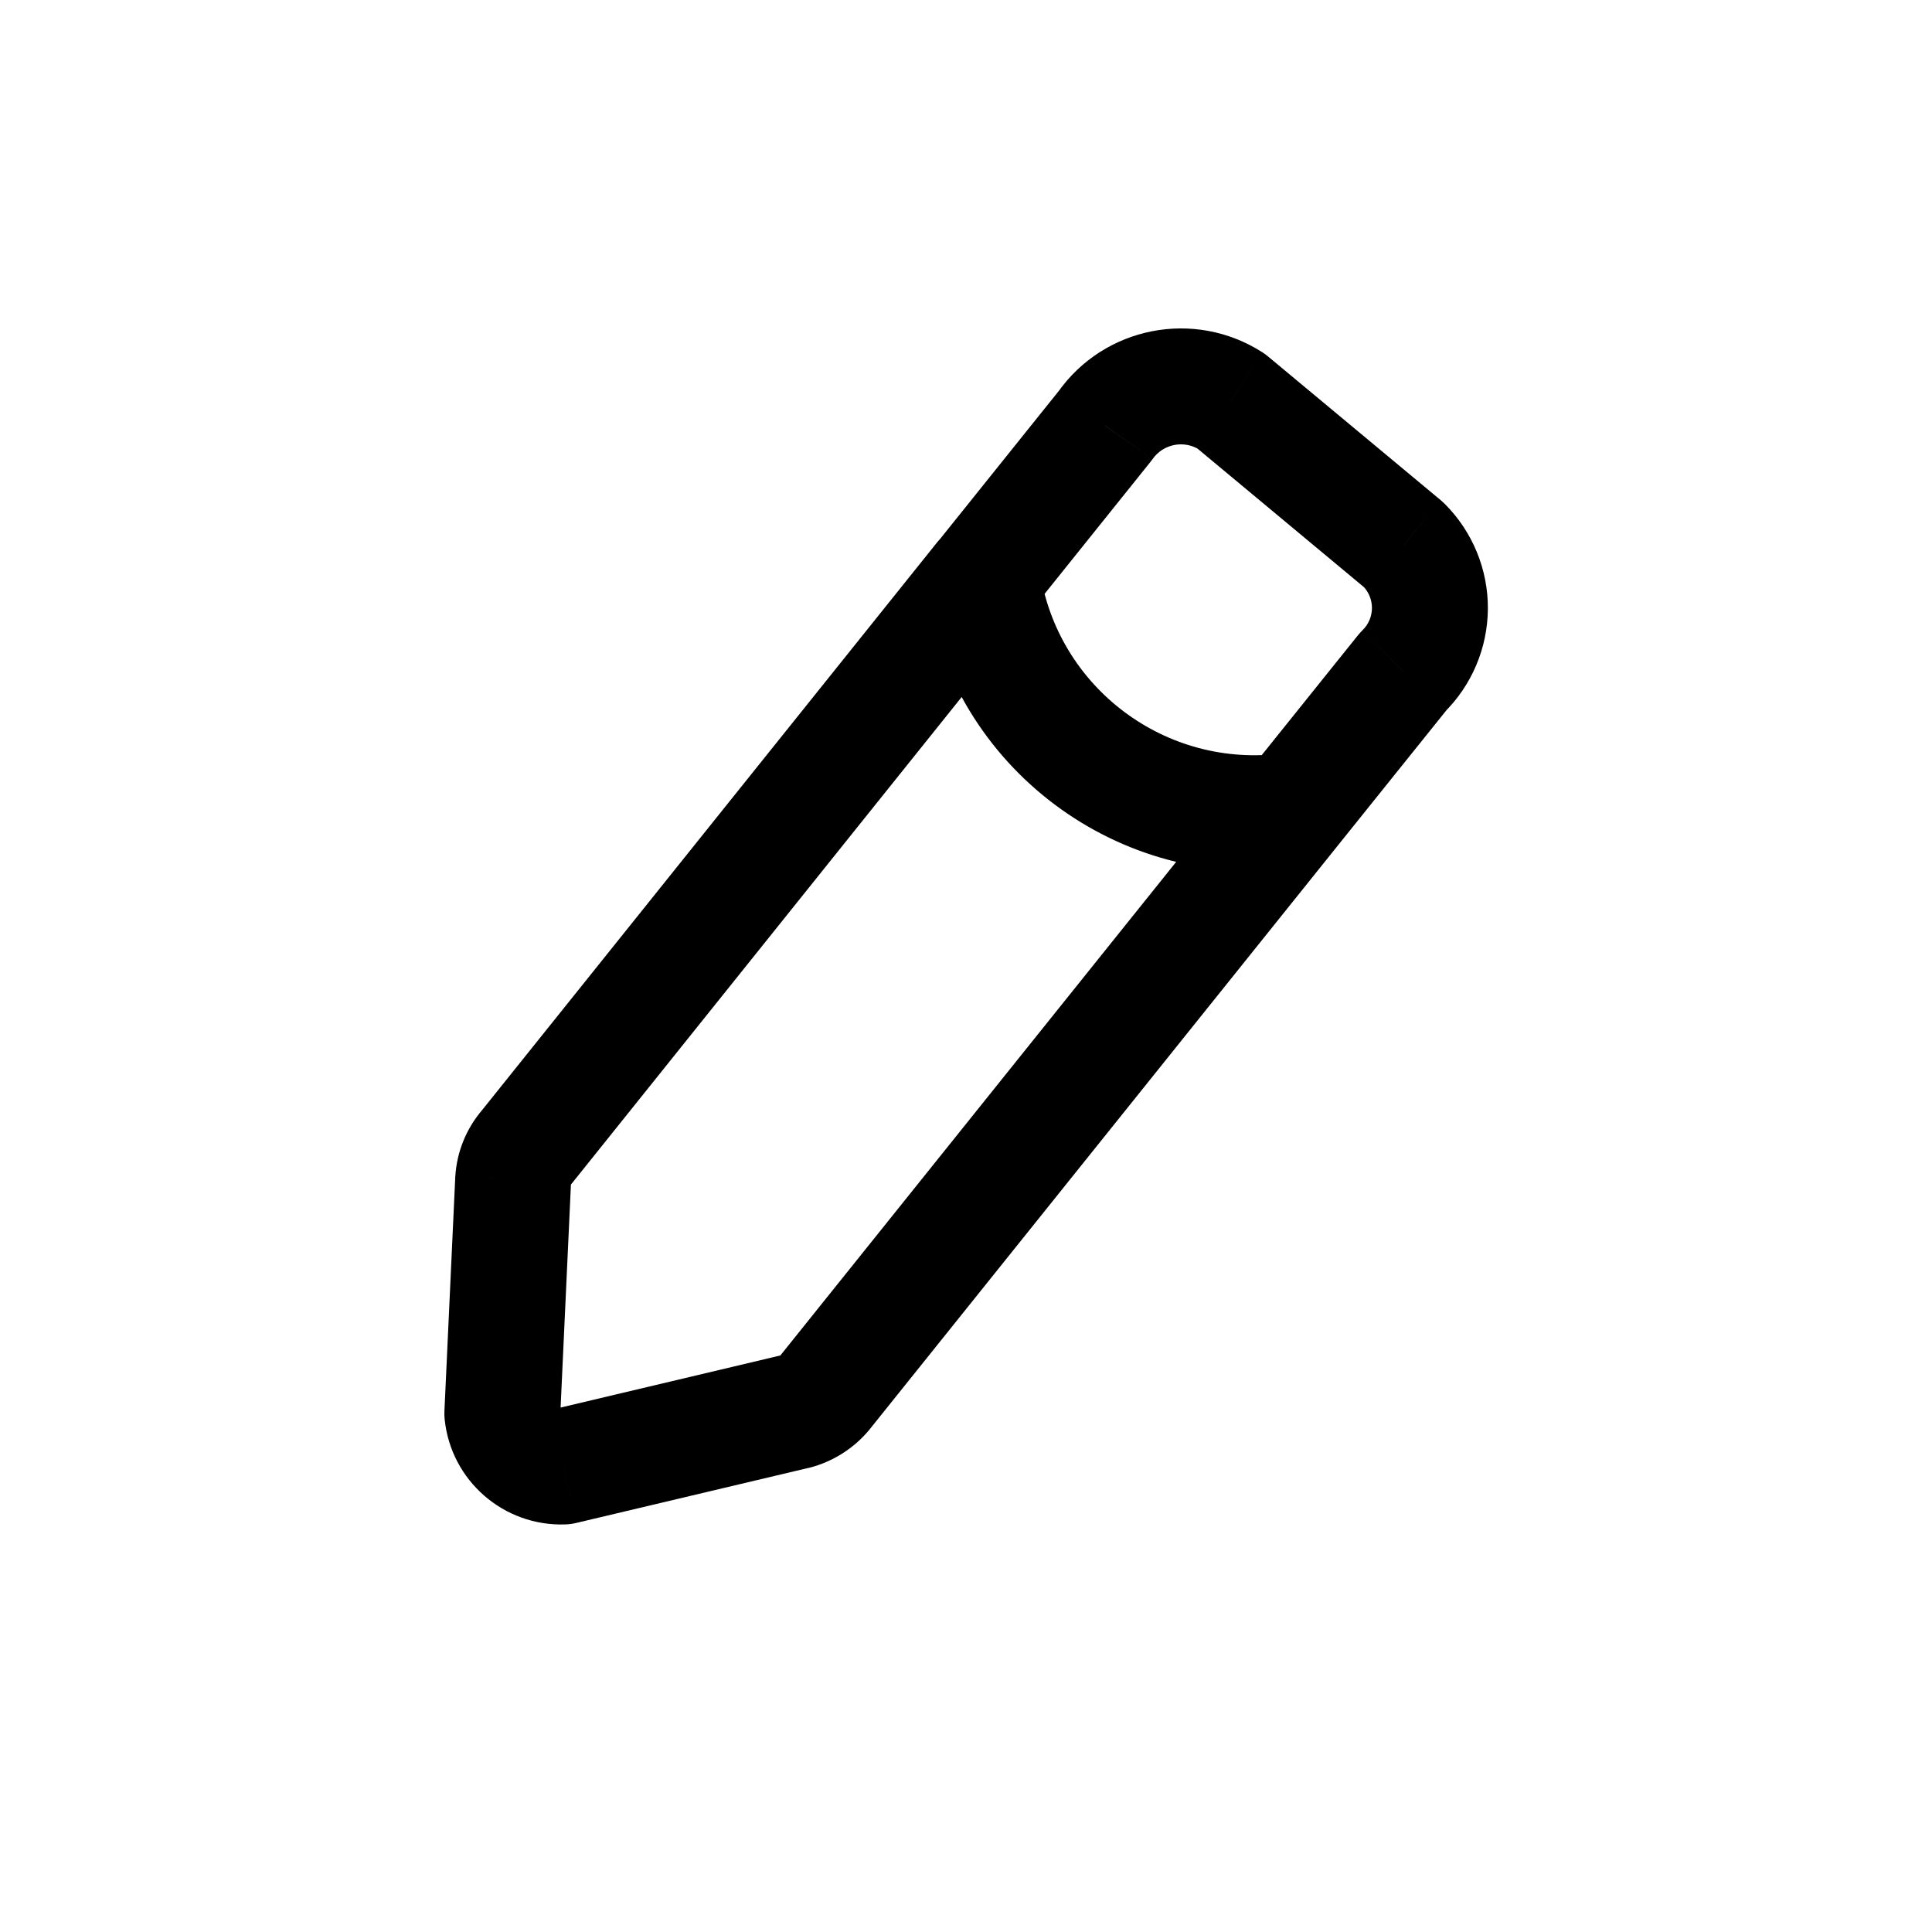
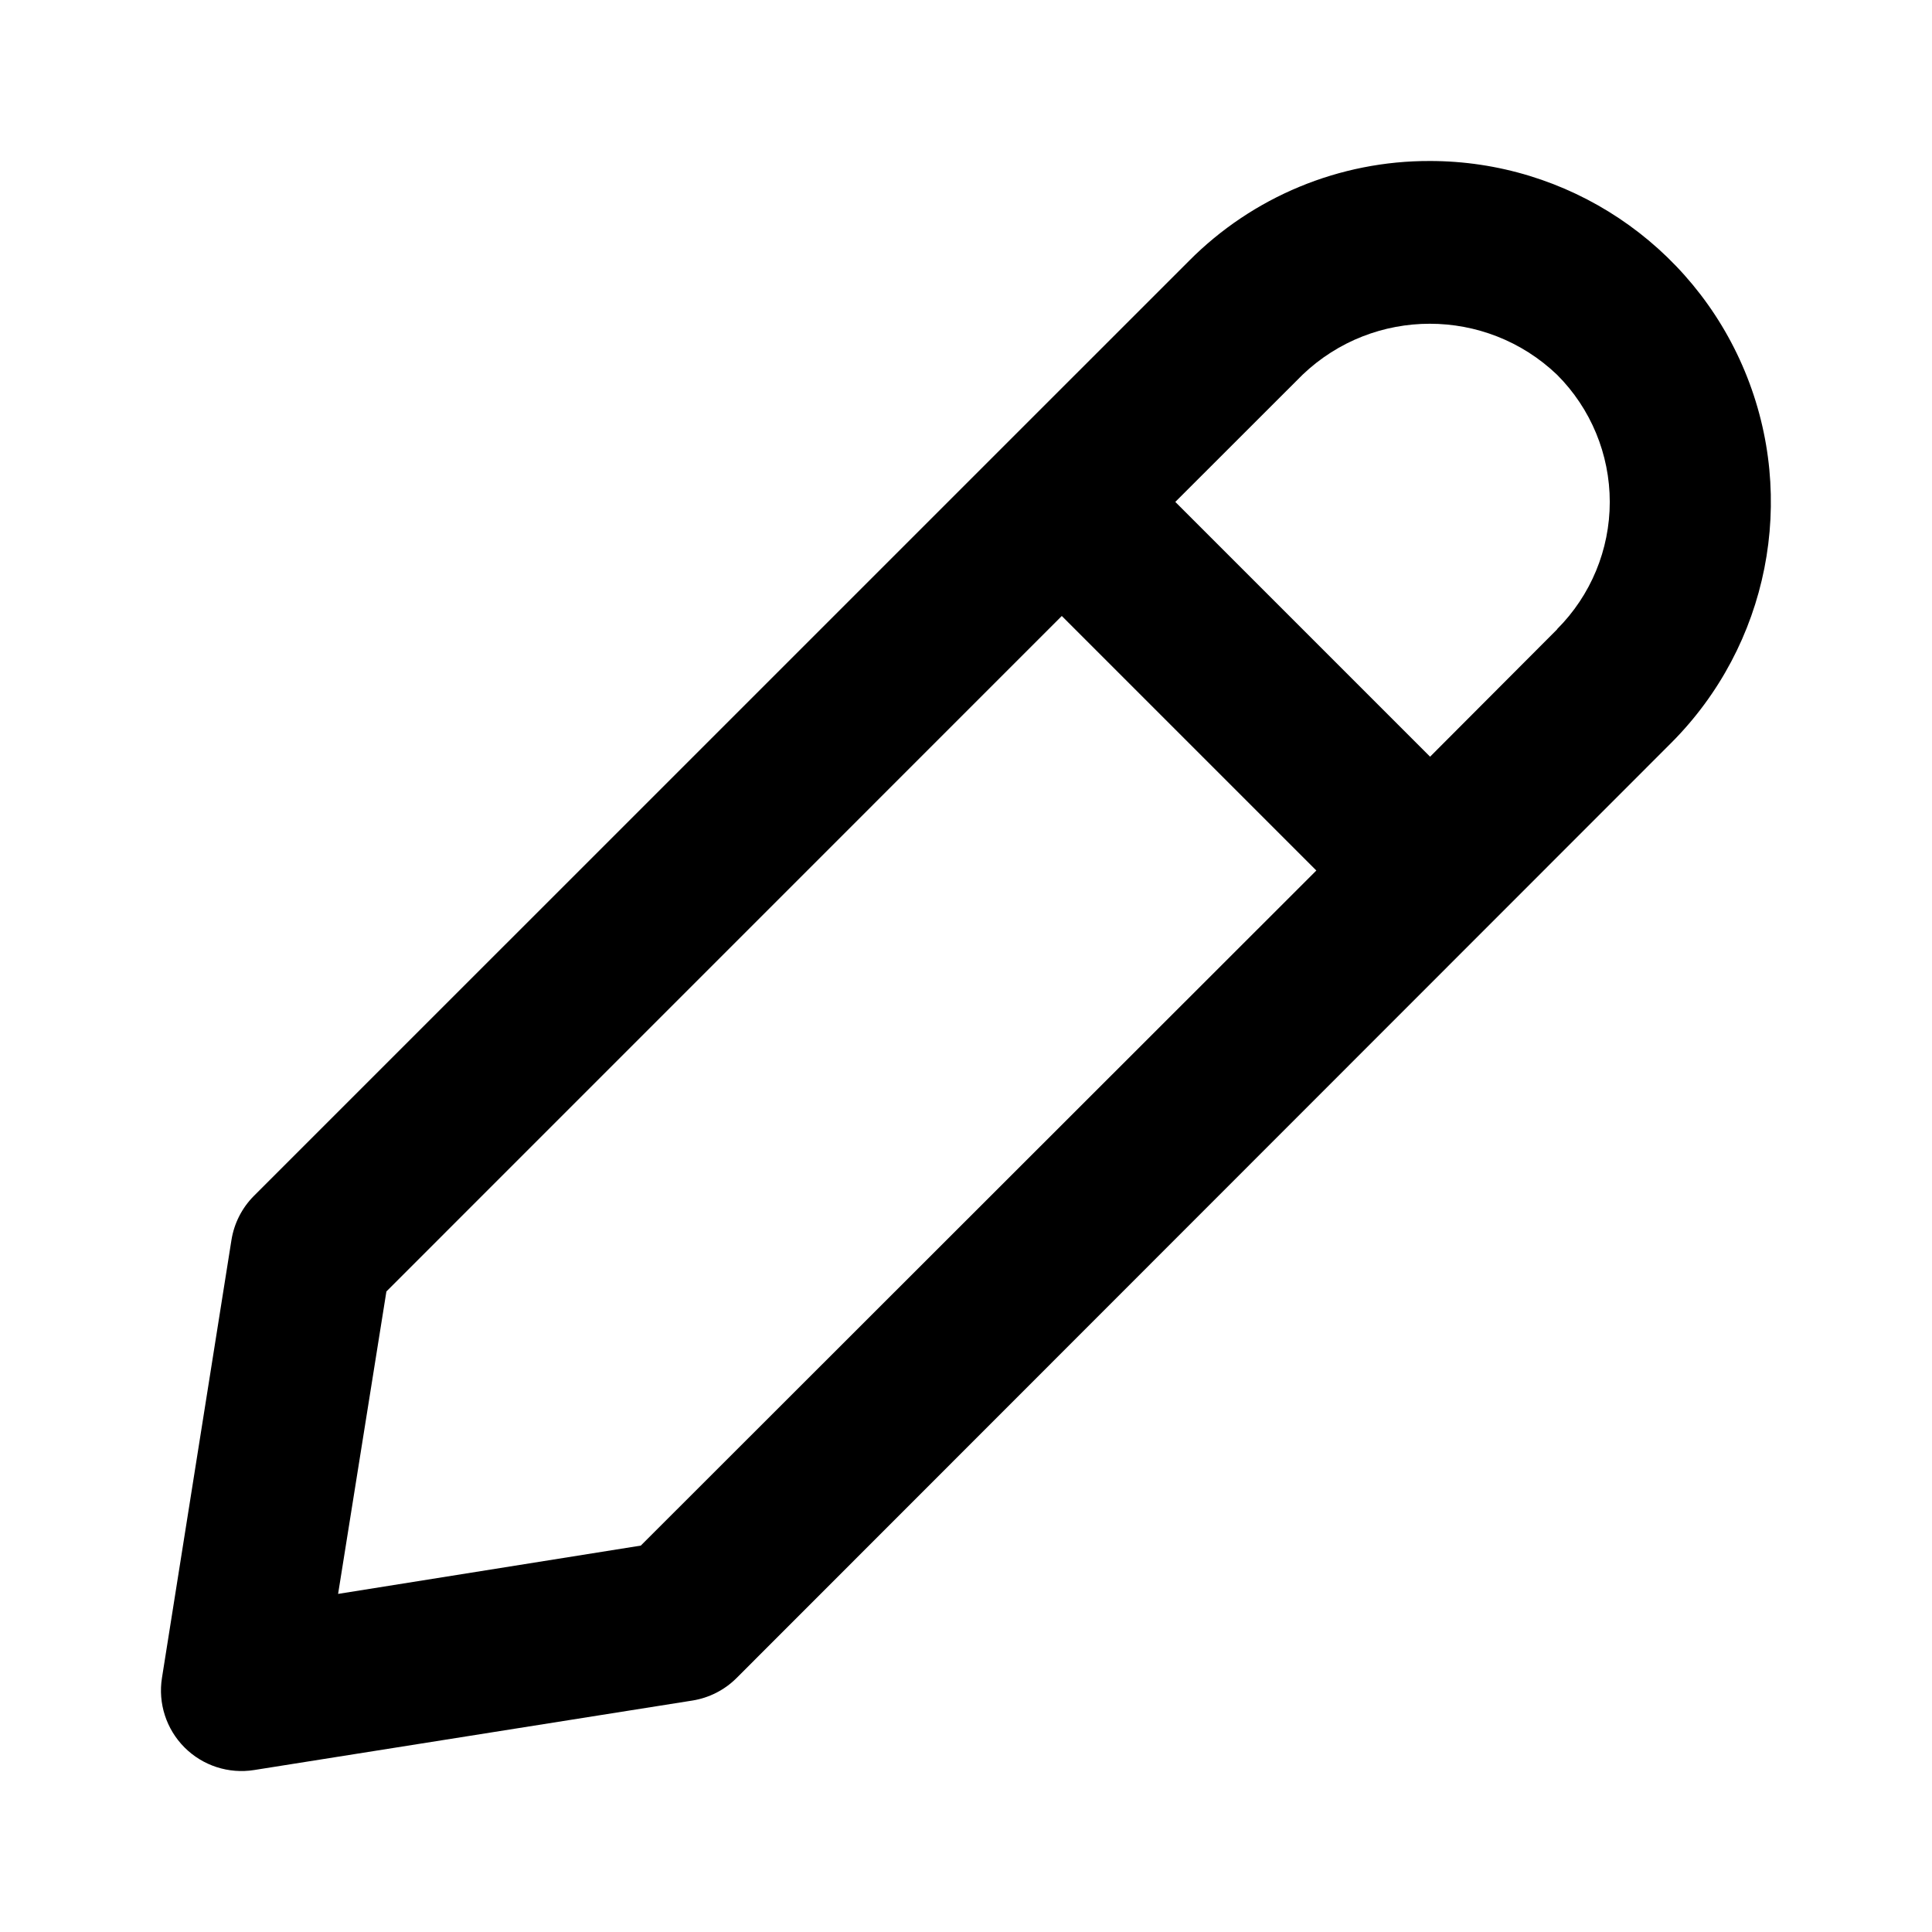
- <svg xmlns="http://www.w3.org/2000/svg" viewBox="0 0 25.00 25.00" fill="none" transform="rotate(0)matrix(1, 0, 0, 1, 0, 0)" stroke="#000000" stroke-width="0">
-   <g id="SVGRepo_bgCarrier" stroke-width="0" transform="translate(0,0), scale(1)" />
-   <g id="SVGRepo_tracerCarrier" stroke-linecap="round" stroke-linejoin="round" stroke="#CCCCCC" stroke-width="0.55" />
+ <svg xmlns="http://www.w3.org/2000/svg" fill="#000000" viewBox="0 0 24 24">
+   <g id="SVGRepo_bgCarrier" stroke-width="0" />
+   <g id="SVGRepo_tracerCarrier" stroke-linecap="round" stroke-linejoin="round" />
  <g id="SVGRepo_iconCarrier">
-     <path d="M13.294 7.959C13.553 7.636 13.501 7.164 13.178 6.905C12.855 6.645 12.383 6.697 12.124 7.021L13.294 7.959ZM6.811 14.849L7.379 15.338C7.385 15.332 7.391 15.325 7.396 15.318L6.811 14.849ZM6.64 15.267L5.891 15.218L5.891 15.232L6.64 15.267ZM6.5 18.29L5.751 18.255C5.749 18.292 5.75 18.33 5.754 18.367L6.5 18.29ZM7.287 18.977L7.312 19.726C7.362 19.725 7.411 19.718 7.46 19.706L7.287 18.977ZM10.287 18.266L10.46 18.996L10.472 18.993L10.287 18.266ZM10.672 18.022L11.251 18.499L11.257 18.491L10.672 18.022ZM17.297 10.959C17.556 10.636 17.504 10.164 17.181 9.905C16.858 9.646 16.386 9.697 16.127 10.021L17.297 10.959ZM12.127 7.021C11.868 7.344 11.92 7.816 12.243 8.075C12.566 8.334 13.038 8.282 13.297 7.959L12.127 7.021ZM14.3 5.51L14.885 5.979C14.895 5.967 14.904 5.954 14.914 5.941L14.3 5.51ZM15.929 5.19L16.409 4.613C16.385 4.593 16.36 4.575 16.334 4.558L15.929 5.19ZM18.166 7.052L18.697 6.522C18.68 6.506 18.663 6.49 18.646 6.475L18.166 7.052ZM18.503 7.873L19.253 7.877V7.877L18.503 7.873ZM18.157 8.69L17.632 8.154C17.611 8.175 17.591 8.197 17.572 8.22L18.157 8.69ZM16.127 10.02C15.868 10.343 15.919 10.815 16.242 11.075C16.566 11.334 17.038 11.282 17.297 10.959L16.127 10.02ZM13.454 7.379C13.392 6.969 13.011 6.687 12.601 6.748C12.191 6.809 11.909 7.191 11.97 7.601L13.454 7.379ZM16.813 11.233C17.223 11.177 17.511 10.799 17.455 10.389C17.399 9.978 17.021 9.691 16.611 9.747L16.813 11.233ZM12.124 7.021L6.226 14.38L7.396 15.318L13.294 7.959L12.124 7.021ZM6.243 14.359C6.036 14.6 5.912 14.901 5.892 15.218L7.388 15.316C7.388 15.324 7.385 15.332 7.379 15.338L6.243 14.359ZM5.891 15.232L5.751 18.255L7.249 18.325L7.389 15.302L5.891 15.232ZM5.754 18.367C5.836 19.159 6.516 19.752 7.312 19.726L7.262 18.227C7.259 18.227 7.258 18.227 7.257 18.226C7.255 18.226 7.253 18.225 7.251 18.223C7.25 18.221 7.248 18.22 7.248 18.218C7.247 18.218 7.246 18.216 7.246 18.213L5.754 18.367ZM7.46 19.706L10.46 18.995L10.114 17.536L7.114 18.247L7.46 19.706ZM10.472 18.993C10.777 18.915 11.05 18.742 11.251 18.499L10.093 17.544C10.096 17.542 10.099 17.54 10.102 17.539L10.472 18.993ZM11.257 18.491L17.297 10.959L16.127 10.021L10.087 17.553L11.257 18.491ZM13.297 7.959L14.885 5.979L13.715 5.041L12.127 7.021L13.297 7.959ZM14.914 5.941C15.052 5.744 15.321 5.691 15.524 5.821L16.334 4.558C15.454 3.995 14.287 4.224 13.687 5.078L14.914 5.941ZM15.449 5.766L17.686 7.628L18.646 6.475L16.409 4.613L15.449 5.766ZM17.635 7.582C17.711 7.658 17.753 7.761 17.753 7.869L19.253 7.877C19.256 7.369 19.055 6.881 18.697 6.522L17.635 7.582ZM17.753 7.869C17.752 7.976 17.709 8.079 17.632 8.154L18.682 9.225C19.045 8.87 19.25 8.384 19.253 7.877L17.753 7.869ZM17.572 8.22L16.127 10.02L17.297 10.959L18.742 9.159L17.572 8.22ZM11.97 7.601C12.32 9.932 14.477 11.55 16.813 11.233L16.611 9.747C15.088 9.954 13.681 8.899 13.454 7.379L11.97 7.601Z" fill="#000000" />
+     <path d="M17.764,2A4.2,4.2,0,0,0,14.77,3.241L3.155,14.855a1,1,0,0,0-.28.55l-.863,5.438a1,1,0,0,0,1.145,1.145L8.6,21.125a1,1,0,0,0,.55-.28L20.759,9.23a4.236,4.236,0,0,0-3-7.23ZM7.96,19.2,4.2,19.8l.6-3.757,8.39-8.391,3.162,3.162ZM19.345,7.816,17.765,9.4,14.6,6.235l1.581-1.58a2.289,2.289,0,0,1,3.161,0,2.234,2.234,0,0,1,0,3.161Z" />
  </g>
</svg>
